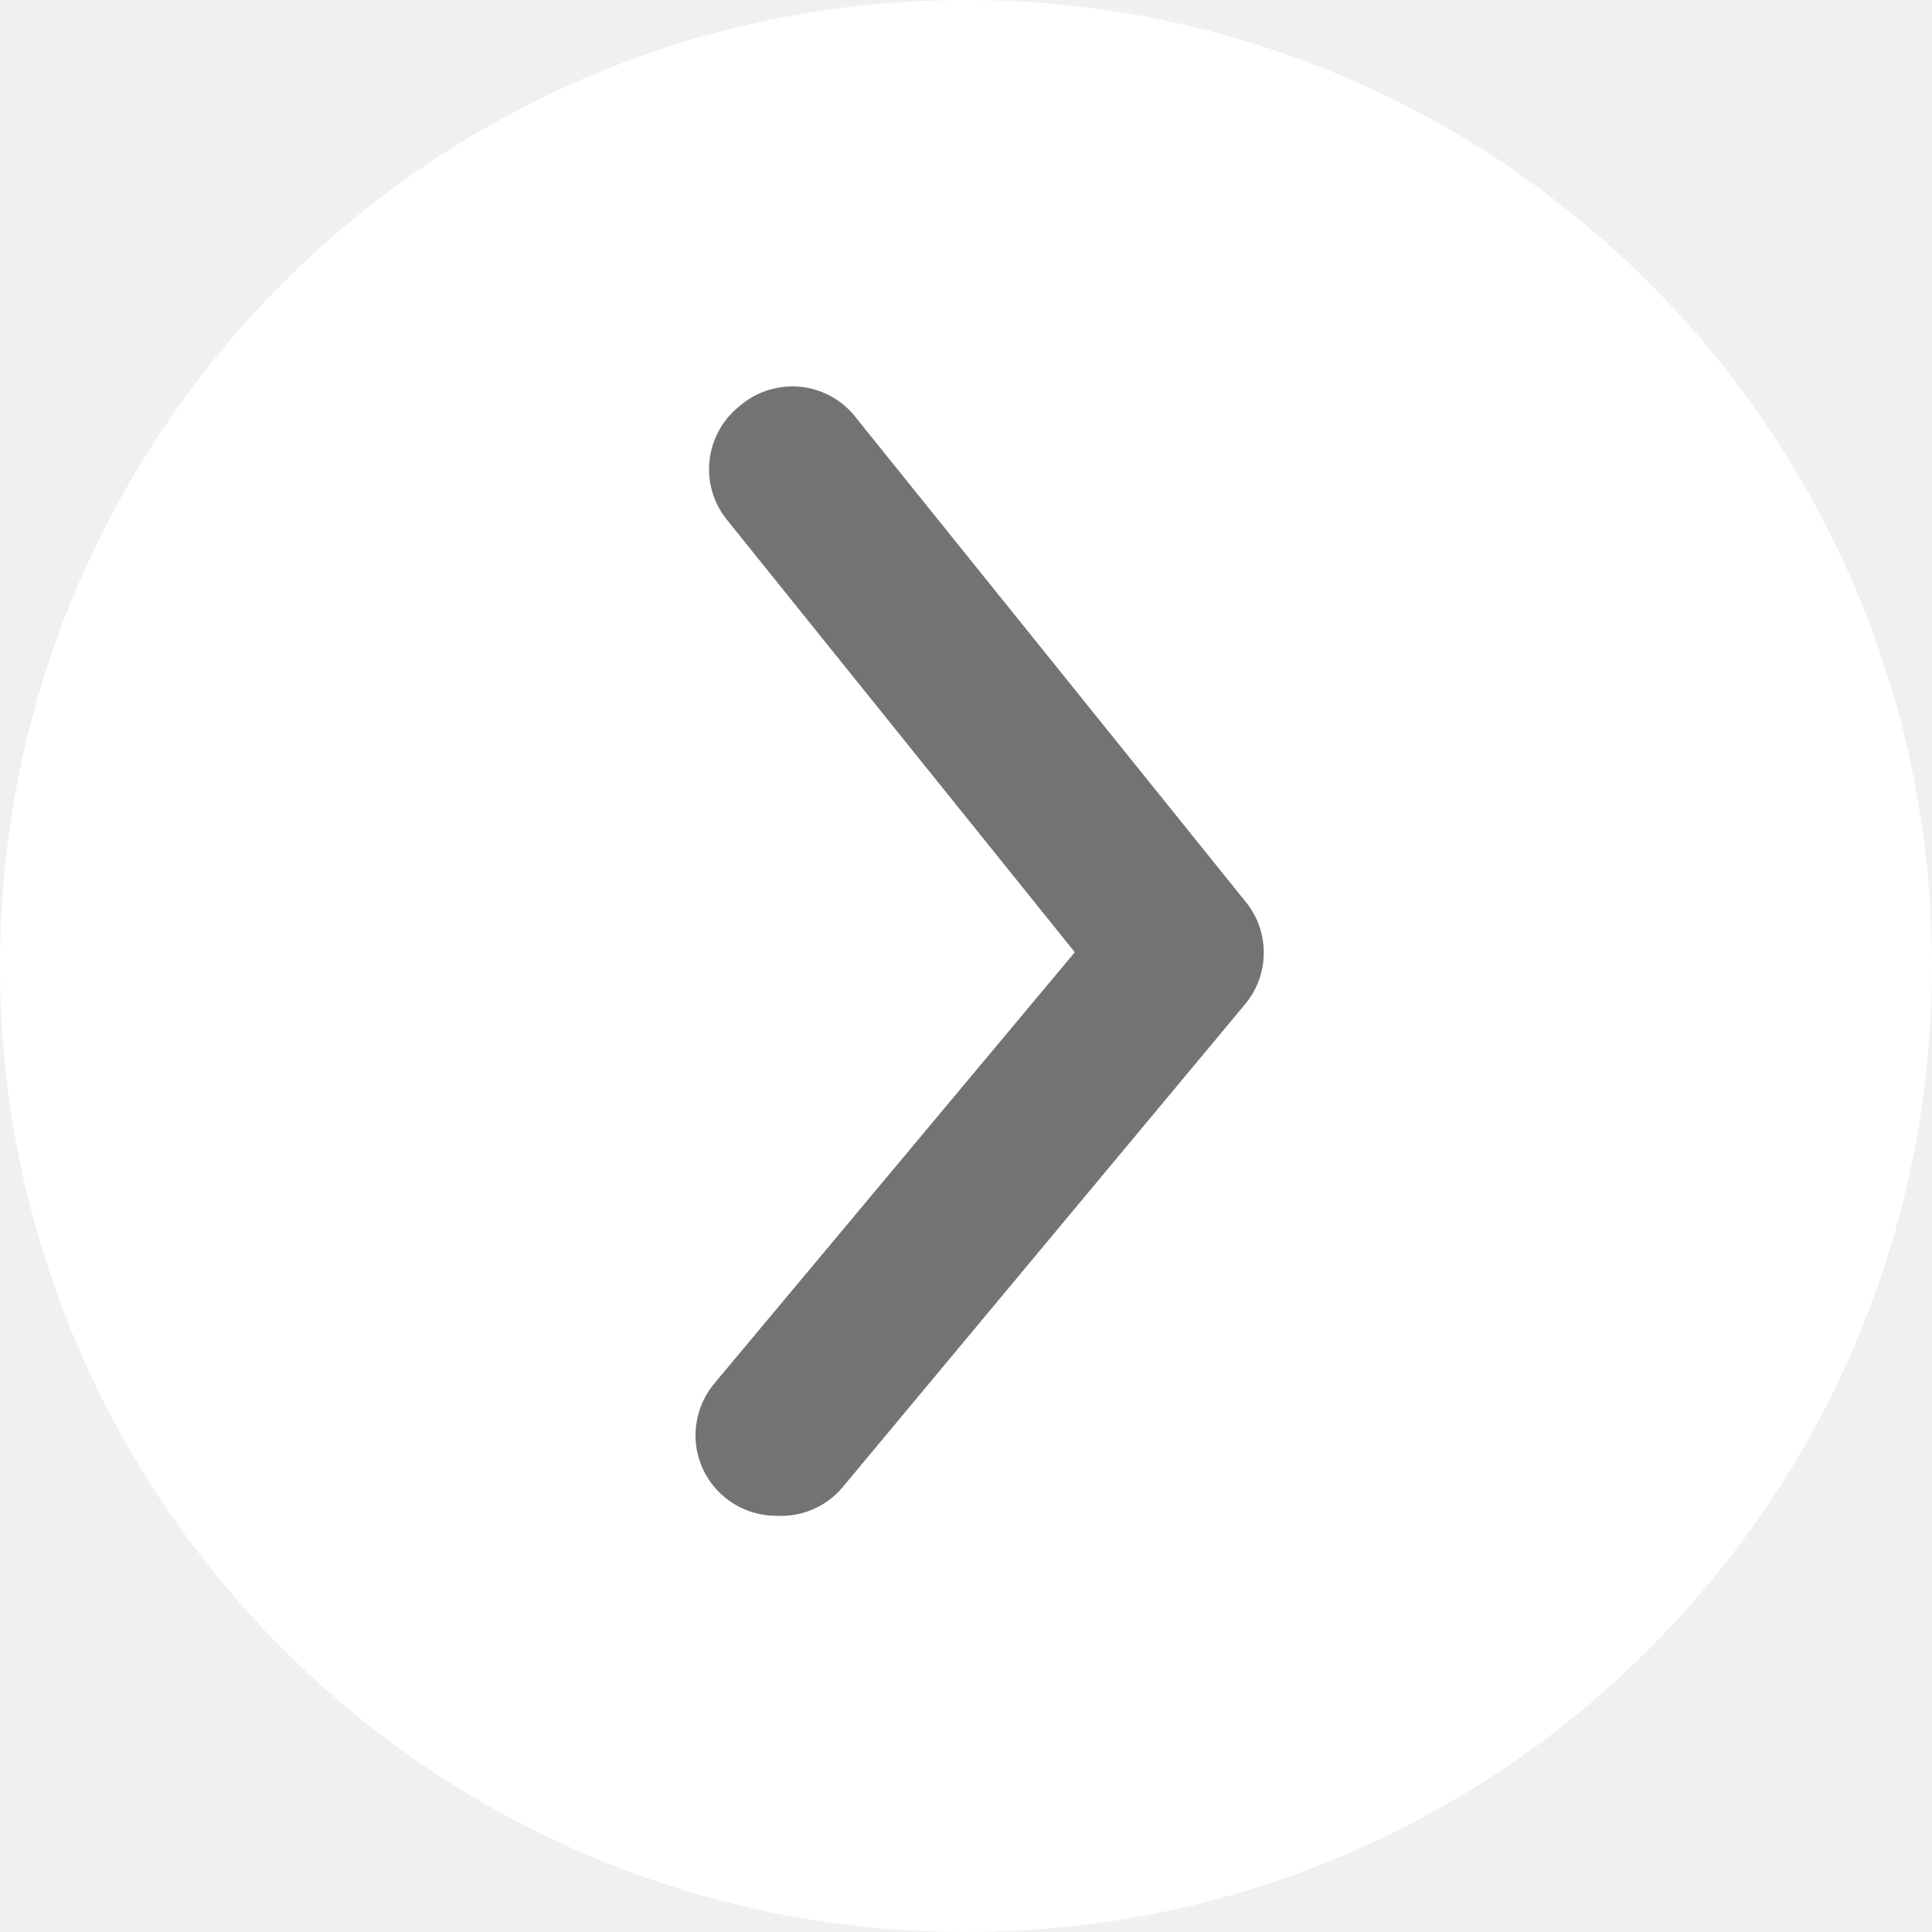
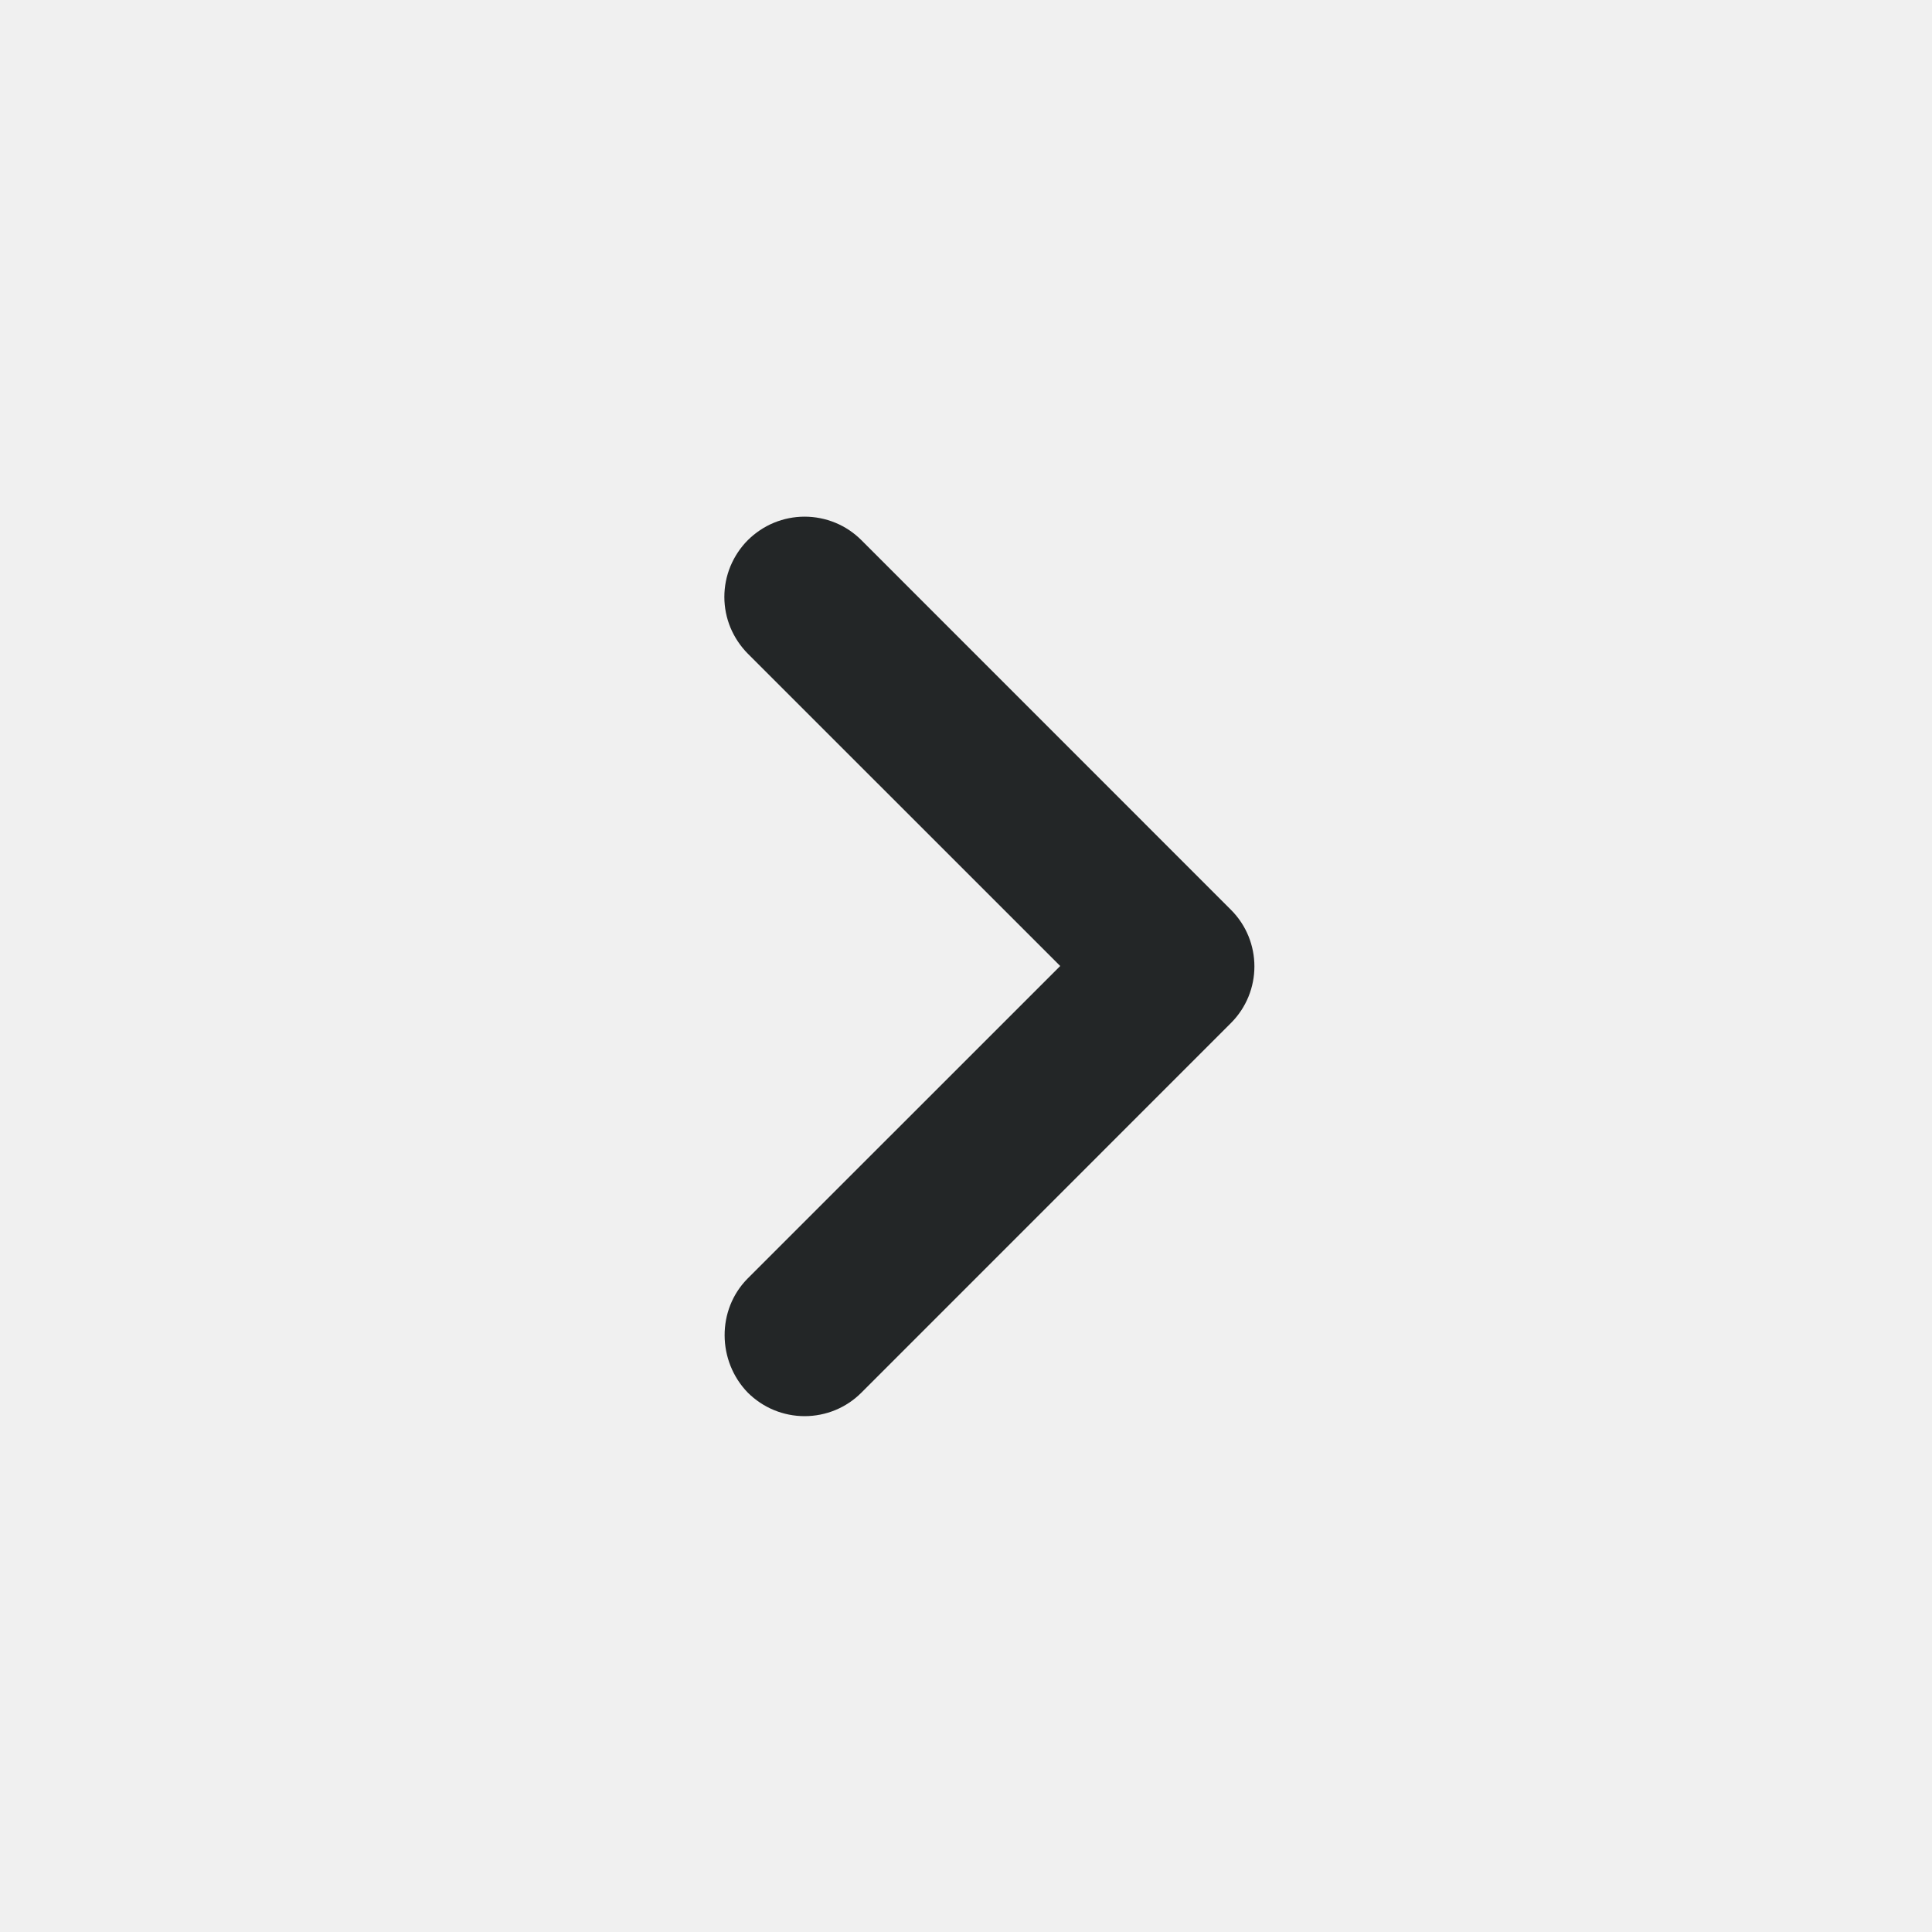
- <svg xmlns="http://www.w3.org/2000/svg" width="25" height="25" viewBox="0 0 25 25" fill="none">
-   <circle cx="12.5" cy="12.5" r="12.5" fill="white" />
-   <path d="M10.043 19.614C9.8 19.614 9.564 19.529 9.377 19.374C9.271 19.287 9.184 19.179 9.12 19.058C9.056 18.937 9.017 18.804 9.004 18.668C8.992 18.532 9.006 18.394 9.047 18.263C9.088 18.132 9.154 18.011 9.241 17.905L13.908 12.322L9.408 6.728C9.322 6.622 9.257 6.499 9.218 6.368C9.179 6.236 9.166 6.098 9.181 5.962C9.195 5.825 9.237 5.693 9.303 5.572C9.368 5.452 9.457 5.346 9.564 5.26C9.672 5.165 9.798 5.093 9.935 5.05C10.072 5.006 10.216 4.991 10.359 5.005C10.502 5.02 10.64 5.064 10.765 5.135C10.89 5.205 10.999 5.301 11.085 5.416L16.116 11.666C16.27 11.852 16.353 12.086 16.353 12.327C16.353 12.569 16.27 12.802 16.116 12.989L10.908 19.239C10.804 19.365 10.671 19.465 10.521 19.53C10.37 19.595 10.207 19.624 10.043 19.614Z" fill="#737373" />
+ <svg xmlns="http://www.w3.org/2000/svg" width="26" height="26" viewBox="0 0 26 26" fill="none">
+   <path d="M10.064 17.203L14.268 13L10.064 8.797C9.964 8.696 9.885 8.577 9.83 8.446C9.776 8.315 9.748 8.175 9.748 8.033C9.748 7.891 9.776 7.751 9.83 7.62C9.885 7.489 9.964 7.369 10.064 7.269C10.165 7.169 10.284 7.089 10.415 7.035C10.546 6.981 10.686 6.953 10.828 6.953C10.97 6.953 11.11 6.981 11.242 7.035C11.373 7.089 11.492 7.169 11.592 7.269L16.564 12.242C16.987 12.664 16.987 13.347 16.564 13.769L11.592 18.742C11.492 18.842 11.373 18.922 11.242 18.976C11.111 19.03 10.97 19.058 10.828 19.058C10.686 19.058 10.546 19.03 10.415 18.976C10.284 18.922 10.165 18.842 10.064 18.742C9.653 18.319 9.642 17.626 10.064 17.203Z" fill="#232627" />
</svg>
